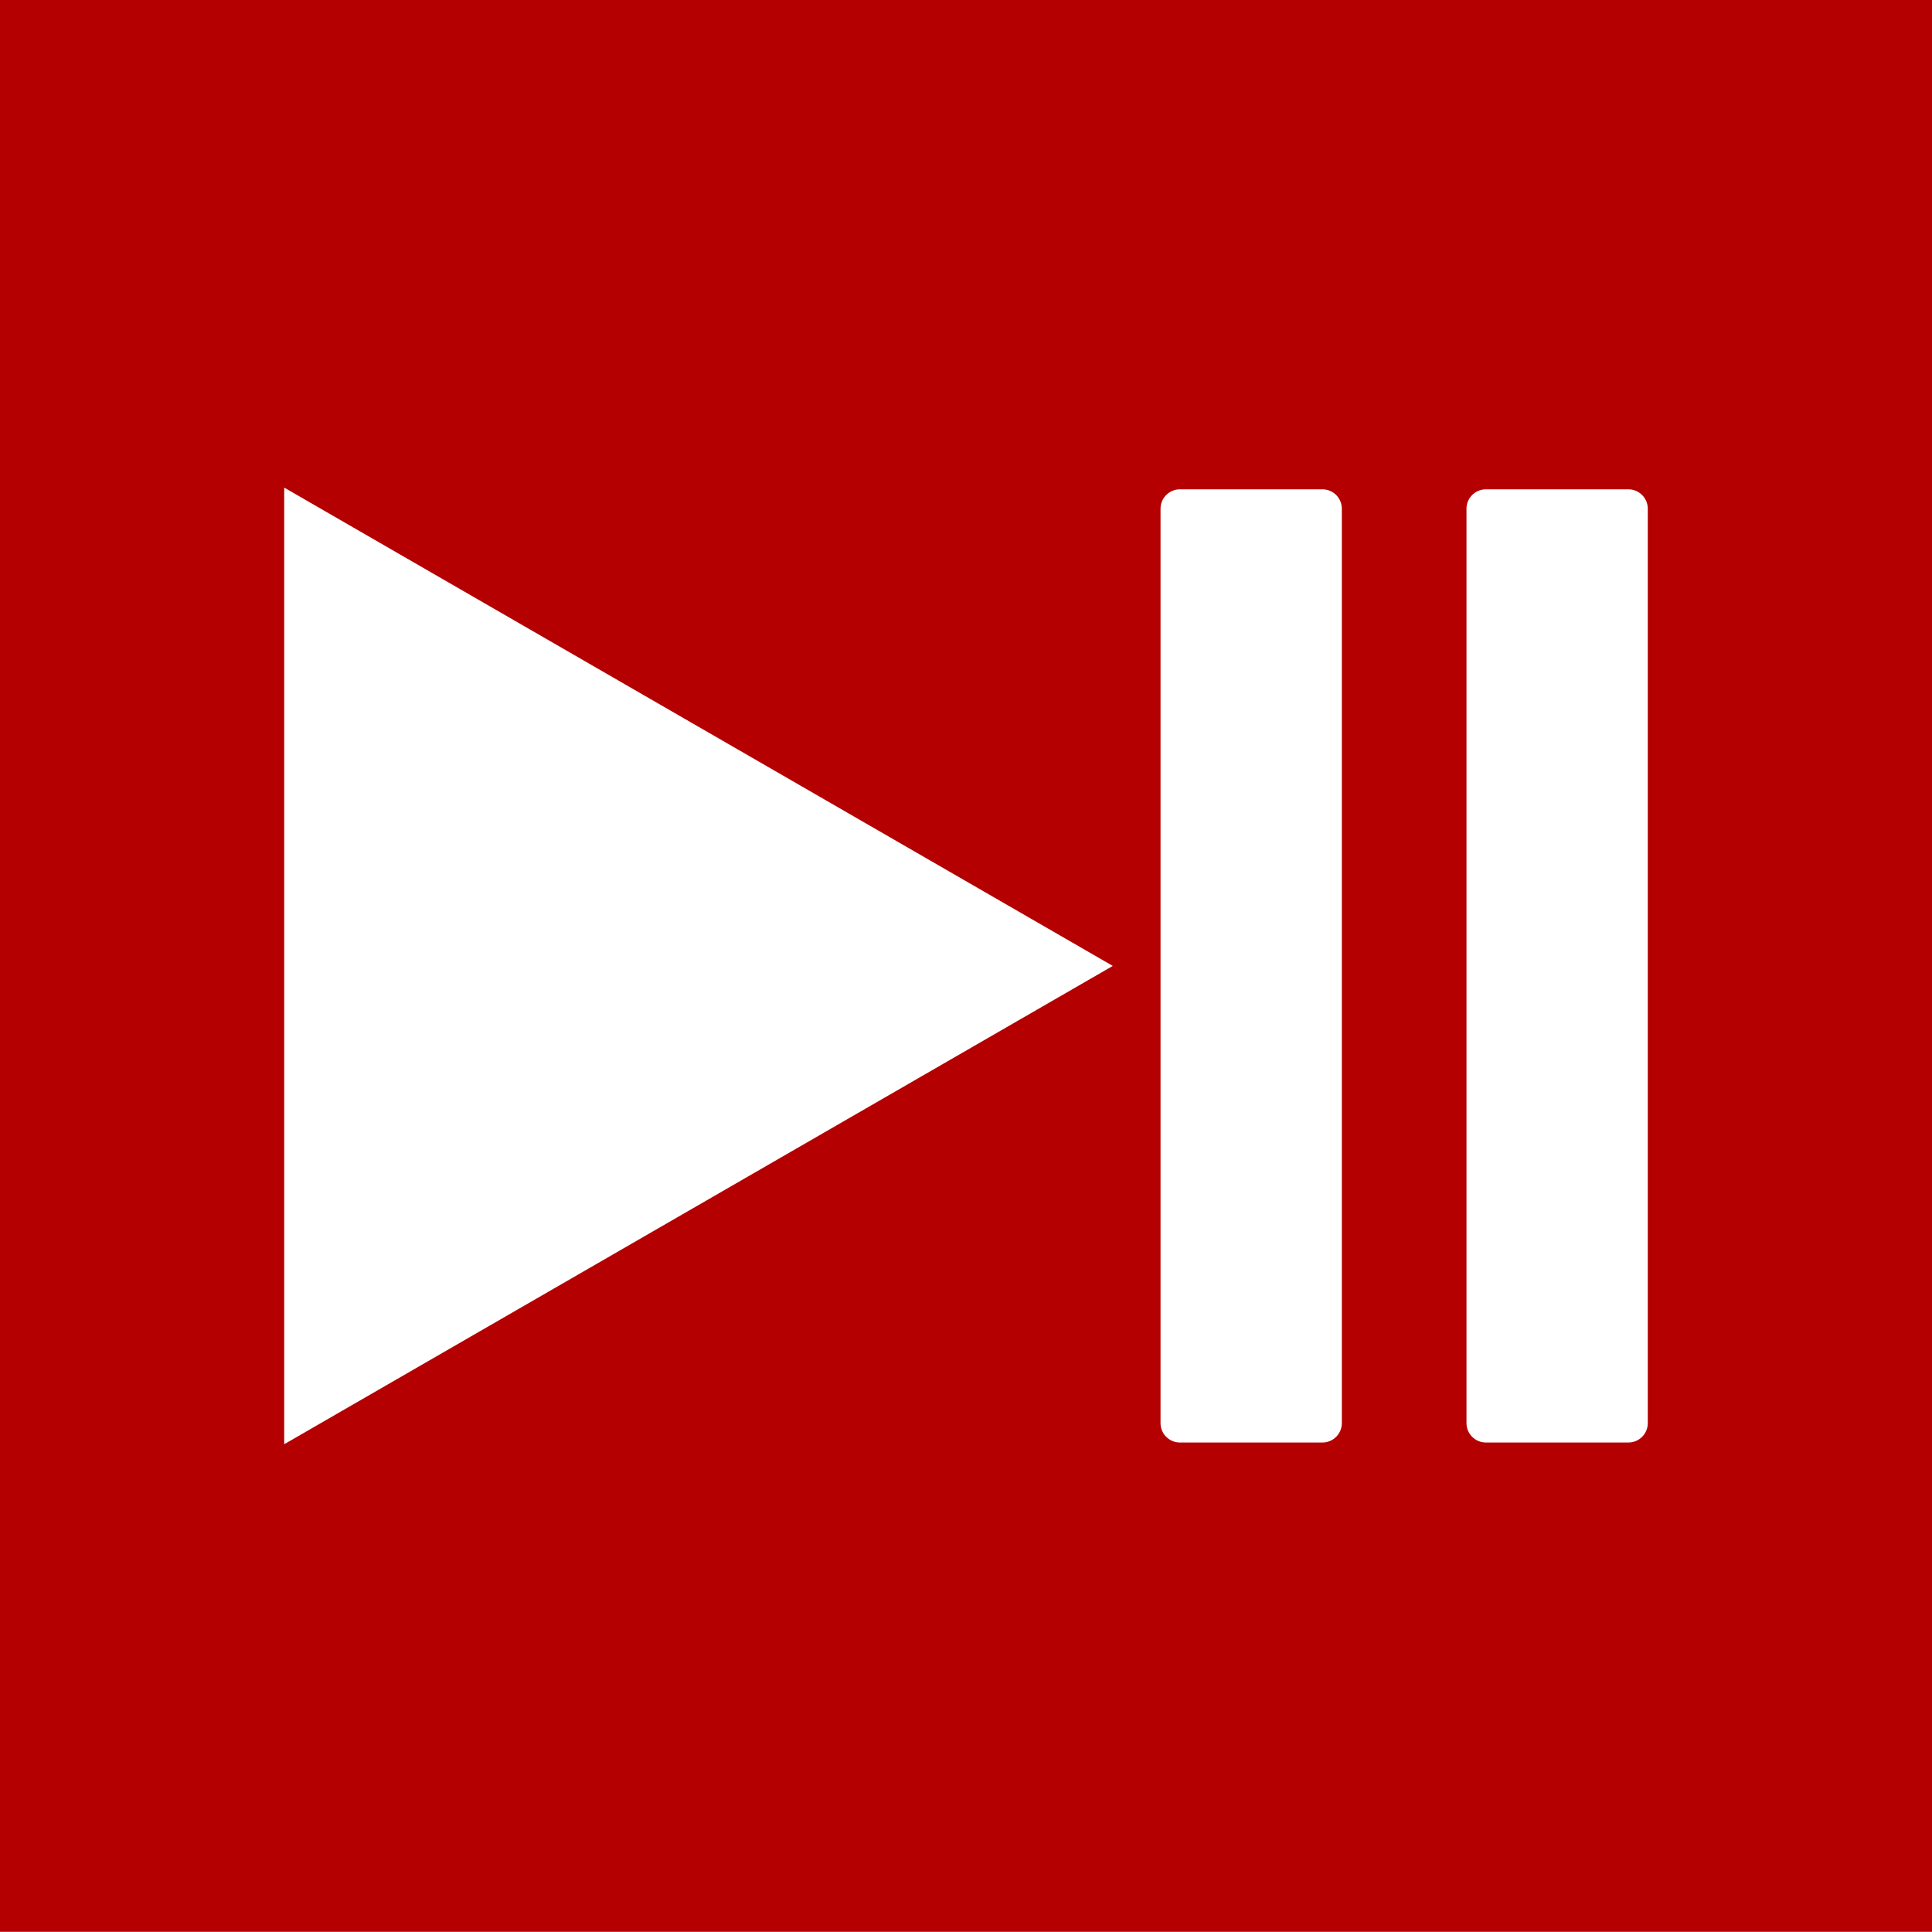
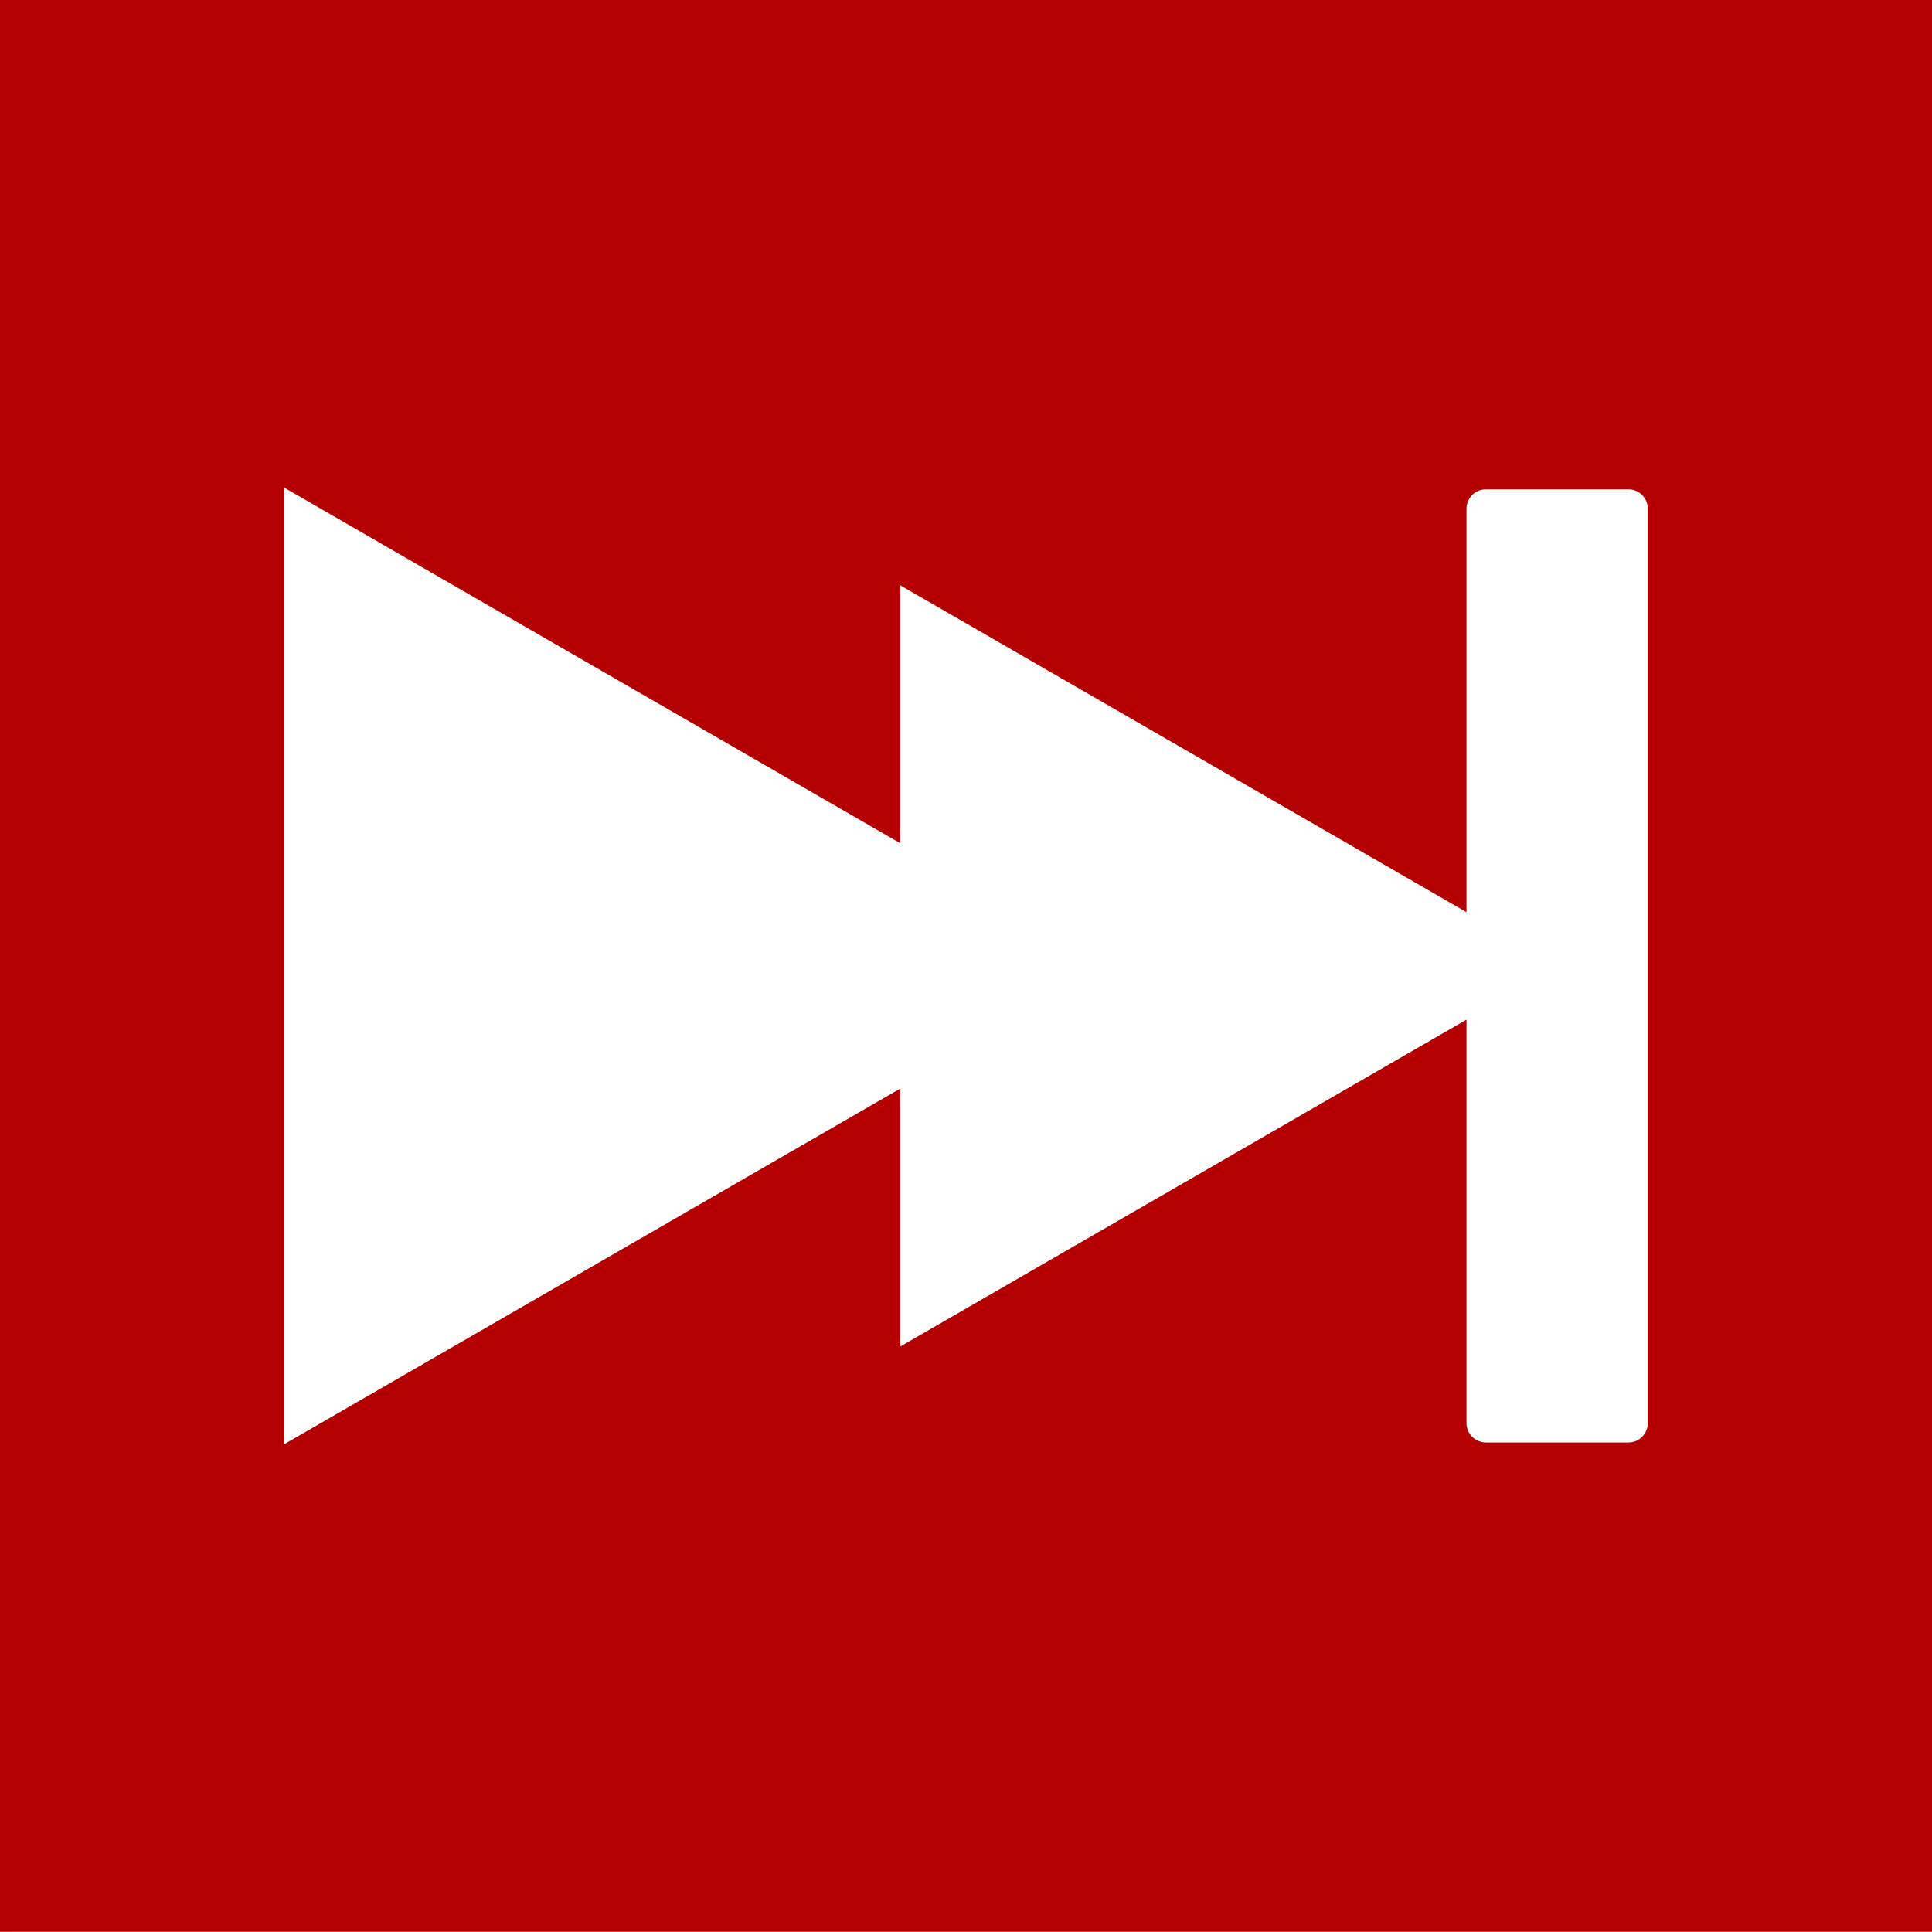
<svg xmlns="http://www.w3.org/2000/svg" xmlns:xlink="http://www.w3.org/1999/xlink" width="87.156" height="87.148" id="svg2" version="1.1">
  <defs id="defs4">
    <linearGradient id="linearGradient3772">
      <stop style="stop-color:#ffffff;stop-opacity:1;" offset="0" id="stop3774" />
      <stop style="stop-color:#ba7b01;stop-opacity:1;" offset="1" id="stop3776" />
    </linearGradient>
    <linearGradient id="linearGradient3762">
      <stop style="stop-color:#ffffff;stop-opacity:1;" offset="0" id="stop3764" />
      <stop style="stop-color:#ffffff;stop-opacity:1;" offset="1" id="stop3766" />
    </linearGradient>
    <linearGradient xlink:href="#linearGradient3772" id="linearGradient3782" x1="168.812" y1="564.867" x2="680.941" y2="49.053" gradientUnits="userSpaceOnUse" />
  </defs>
  <g id="layer1" transform="translate(-111.4219,-70.22826)">
-     <path style="fill:#b40000;fill-opacity:1;stroke:none" d="m 111.422,70.228 0,87.148 87.156,0 0,-87.148 -87.156,0 z" id="path2990" />
-     <g id="g3011" transform="translate(2.060614,1.73153)">
-       <path id="rect3876" d="m 122.183,90.494 37.378,21.577 -37.378,21.577 0,-43.154 z" style="fill:#ffffff;fill-opacity:1;stroke:none" />
-       <rect ry="0.875" y="90.571" x="175.517" height="43" width="8.179" id="rect3907-3" style="fill:#ffffff;fill-opacity:1;stroke:none" />
-       <rect ry="0.875" y="90.571" x="161.715" height="43" width="8.179" id="rect3907-3-5" style="fill:#ffffff;fill-opacity:1;stroke:none" />
-     </g>
+     <path style="fill:#b40000;fill-opacity:1;stroke:none" d="m 198.578,70.228 0,87.148 -87.156,0 0,-87.148 87.156,0 z" id="path2990" />
+     <path style="fill:#ffffff;fill-opacity:1;stroke:none" d="m 124.243,92.225 37.378,21.577 -37.378,21.577 0,-43.154 z" id="rect3876" />
+     <rect style="fill:#ffffff;fill-opacity:1;stroke:none" id="rect3907-3" width="8.179" height="43" x="177.578" y="92.302" ry="0.875" />
+     <path style="fill:#ffffff;fill-opacity:1;stroke:none" d="m 152.034,96.632 29.744,17.17 -29.744,17.17 0,-34.34 z" id="rect3876-3" />
  </g>
</svg>
